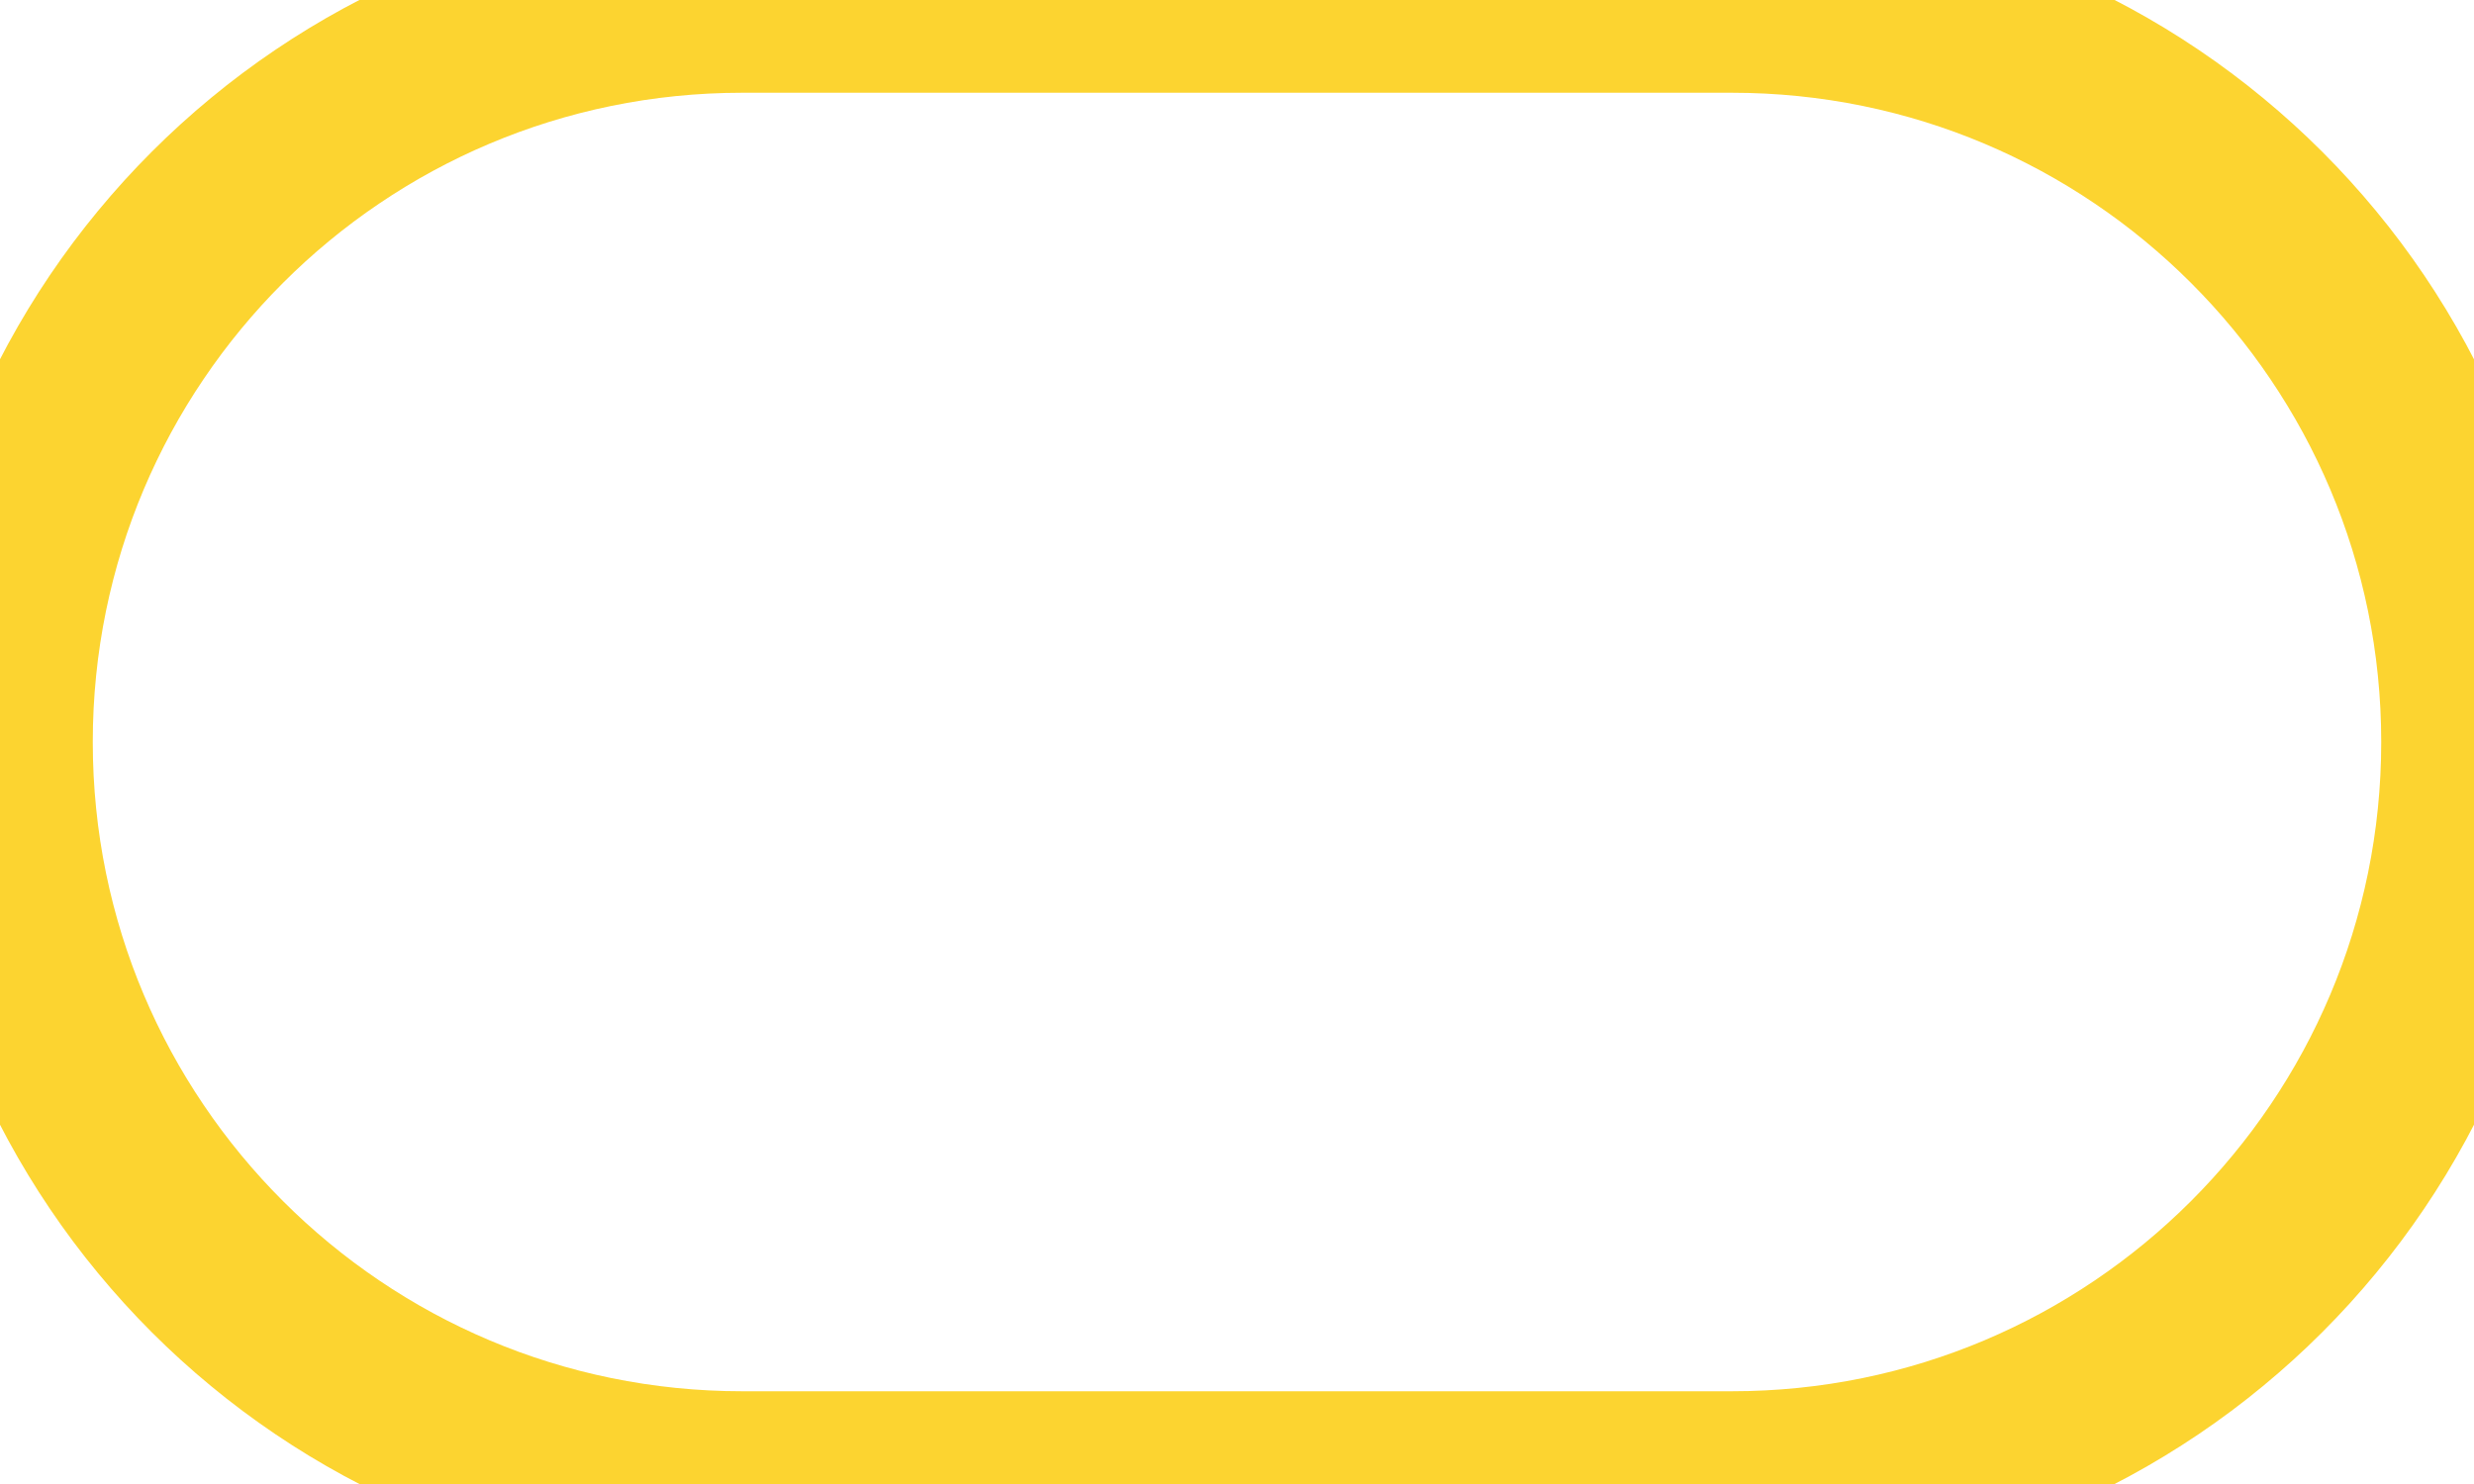
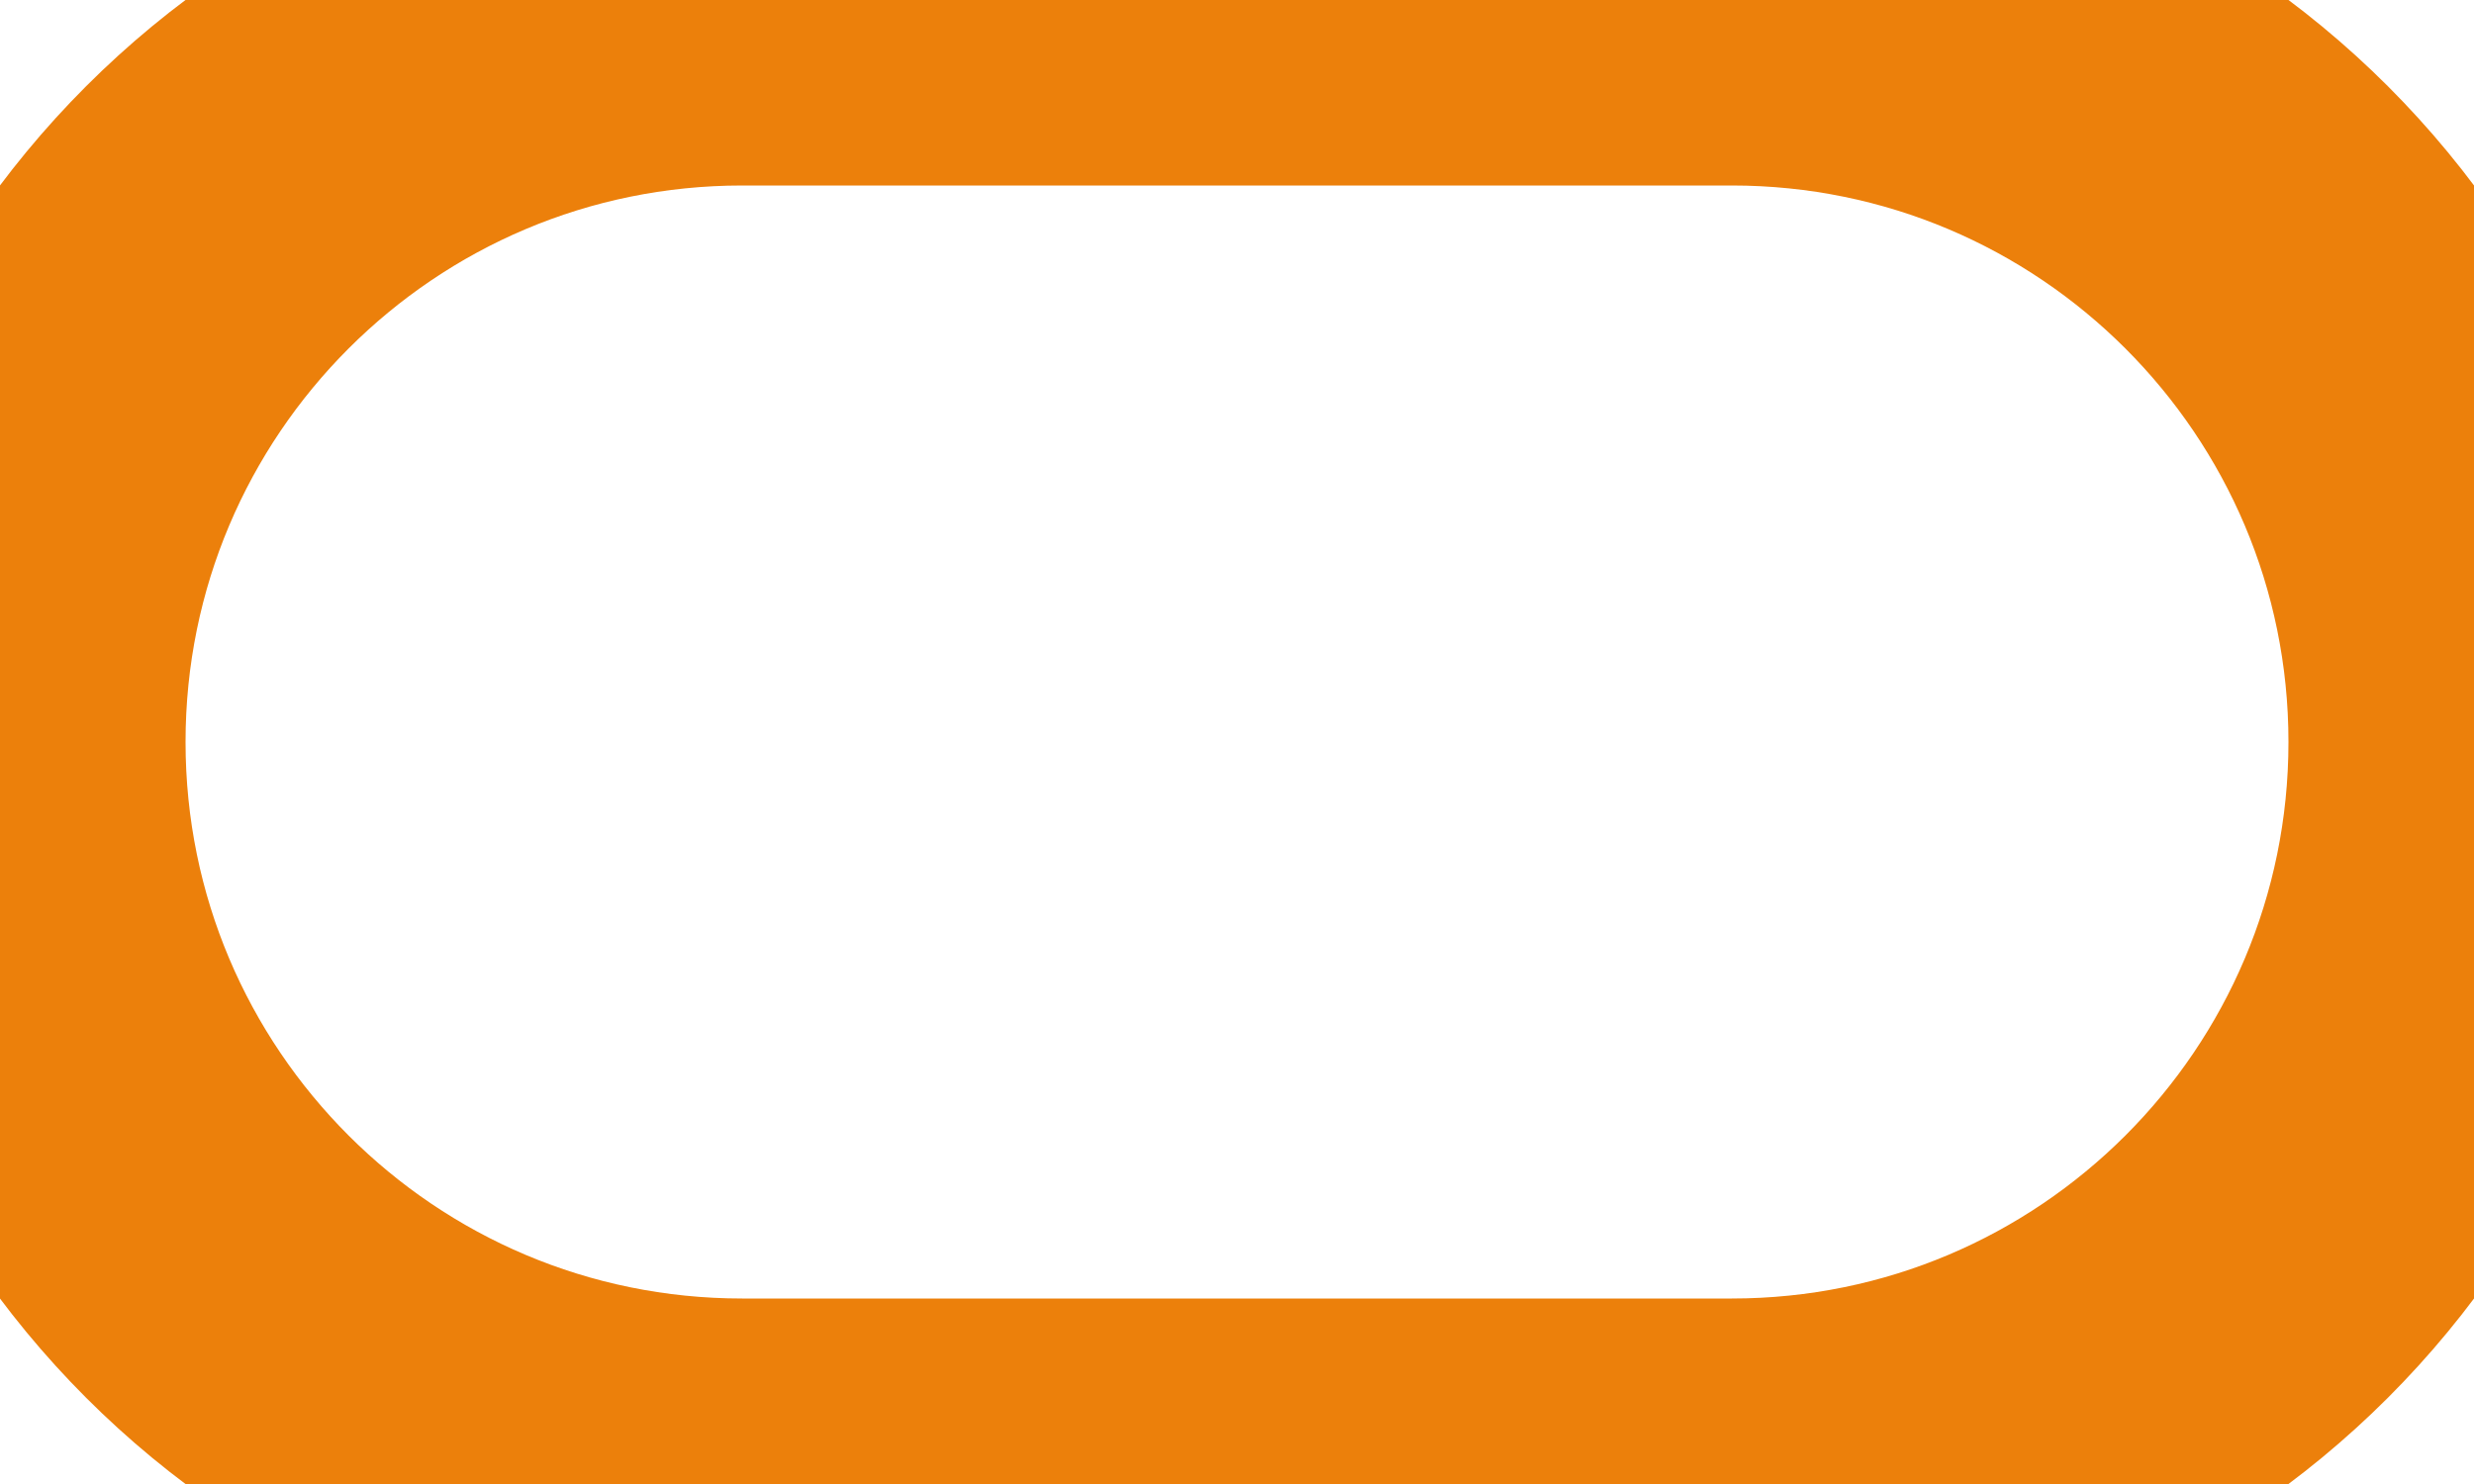
<svg xmlns="http://www.w3.org/2000/svg" width="40" height="24" viewBox="0 0 40 24">
  <style type="text/css">
  .spinner {
    z-index: 2;
    position: absolute;
    top: 50%;
    left: 50%;
    margin: 0px 0 0 0px;
    width: 50px;
    height: 50px;
   }

  .path {
-       stroke: #fcd430;
+       stroke: rgb(236, 128, 11);
      stroke-linecap: round;
      animation: dash 1.5s ease-in-out infinite;
      animation-delay: .5s;
  }

  @keyframes rotate {
    100% {
      transform: rotate(360deg);
    }
  }

  @keyframes dash {
    0% {
      stroke-dasharray: 1, 150;
      stroke-dashoffset: 0;
    }
    50% {
      stroke-dasharray: 90, 150;
      stroke-dashoffset: -35;
    }
    100% {
      stroke-dasharray: 90, 150;
      stroke-dashoffset: -124;
    }
  }

  </style>
  <g class="spinner">
-     <rect class="path" width="40" height="24" rx="12" ry="12" fill="none" stroke-width="3" />
+     <rect class="path" width="40" height="24" rx="12" ry="12" fill="none" stroke-width="6" />
  </g>
</svg>
